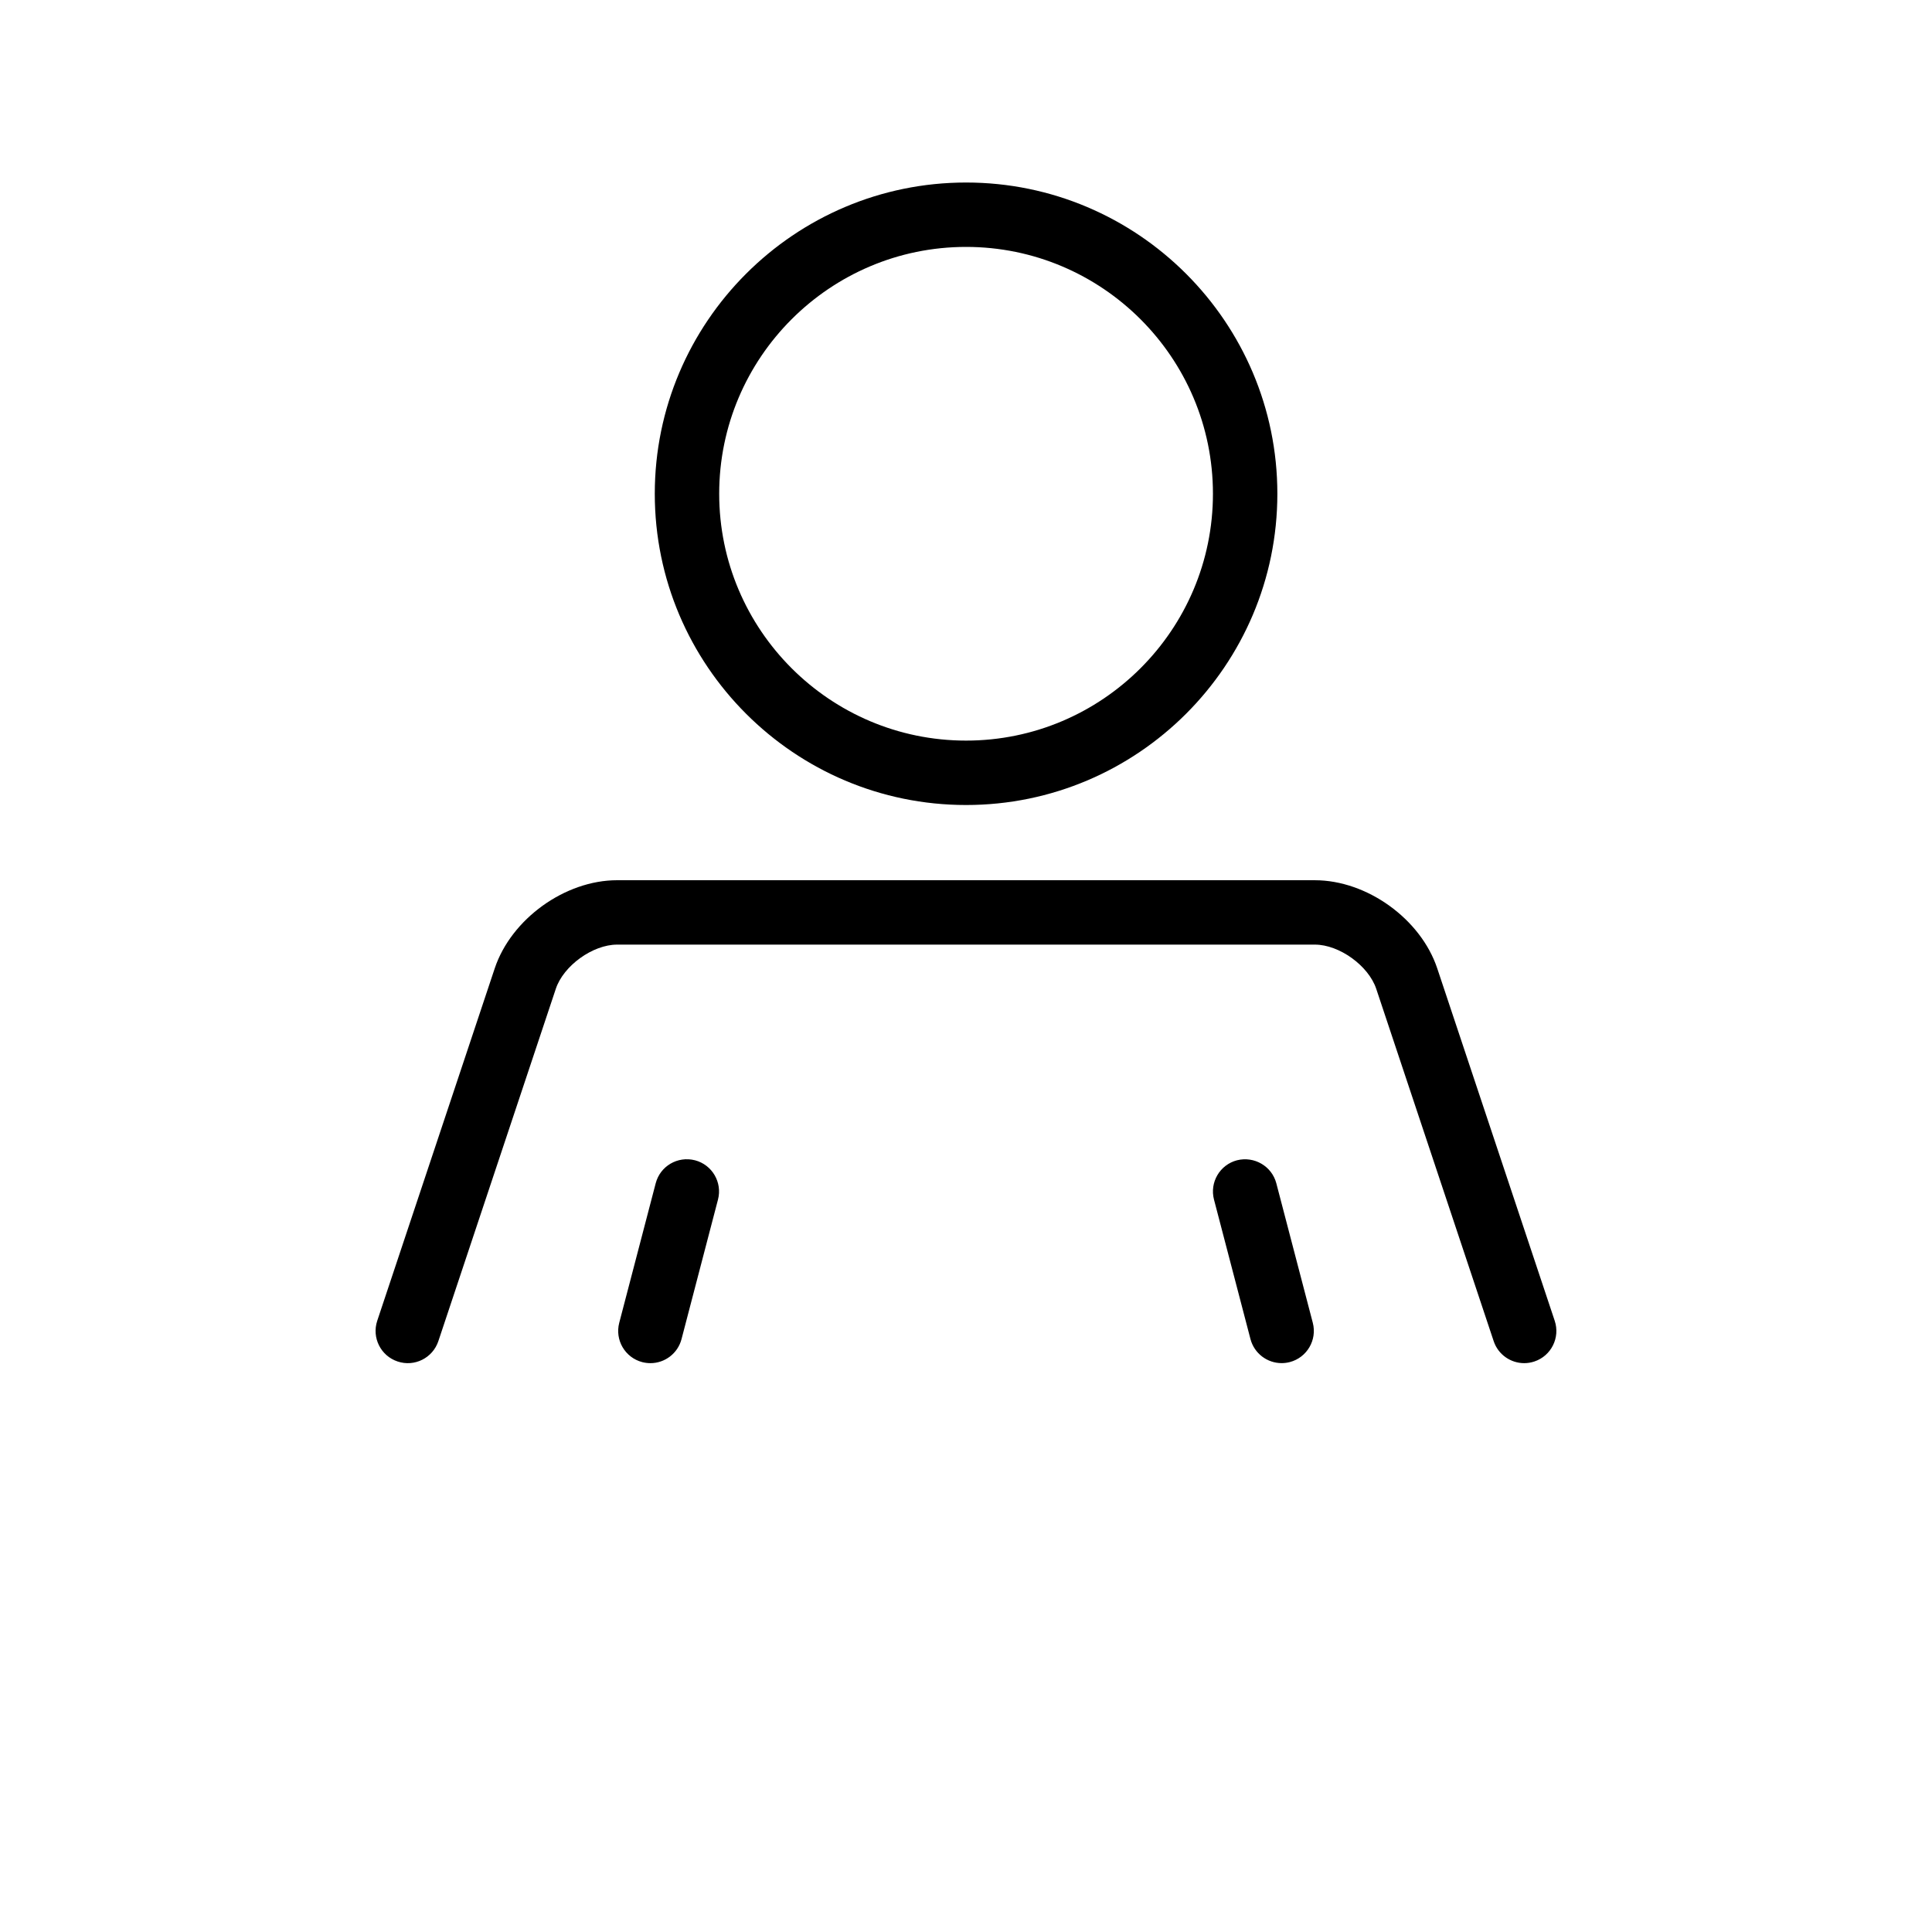
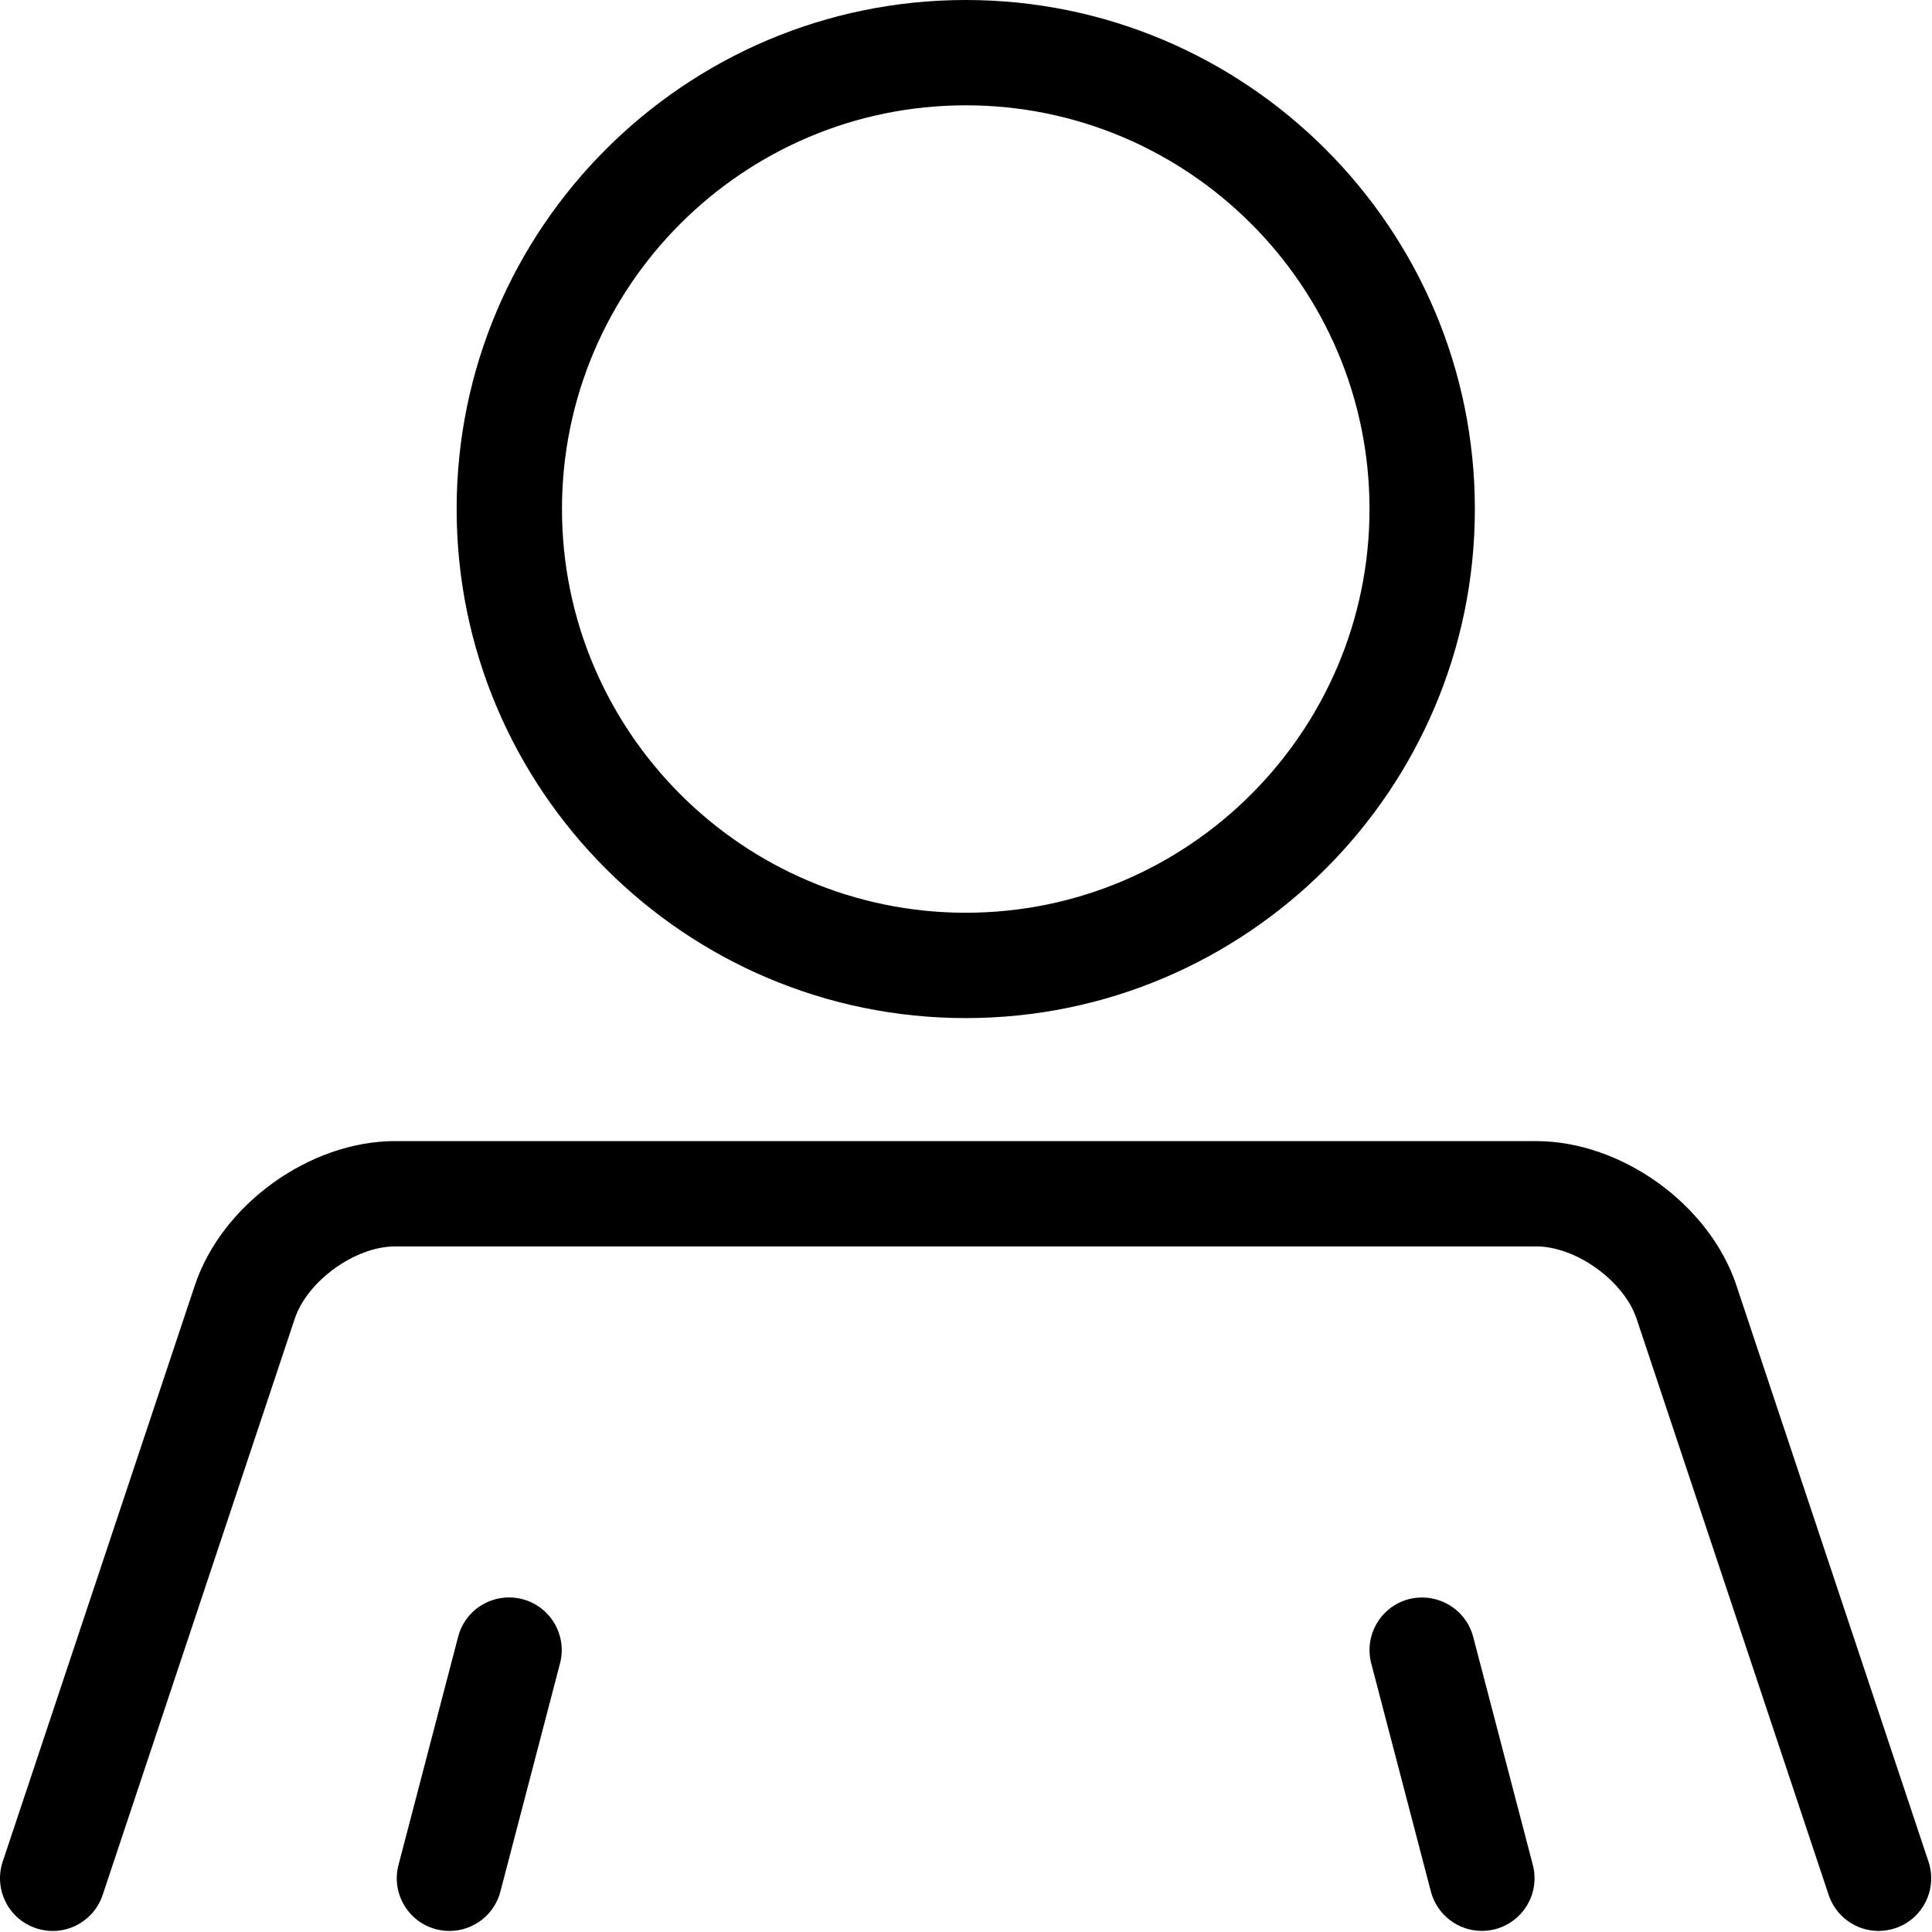
- <svg xmlns="http://www.w3.org/2000/svg" width="700pt" height="700pt" version="1.1" viewBox="0 0 700 700">
-   <g>
-     <path d="m350.03 291.67c-62.191 0-112.79-50.586-112.79-112.77 0-62.184 50.598-112.77 112.79-112.77s112.78 50.586 112.78 112.77c0 62.184-50.586 112.77-112.78 112.77zm0-202.21c-49.328 0-89.453 40.121-89.453 89.438 0 49.312 40.129 89.434 89.453 89.434 49.316 0 89.441-40.121 89.441-89.438 0.004-49.312-40.125-89.434-89.441-89.434zm117.28 404.05c6.231-1.629 9.969-8.008 8.34-14.242l-13.215-50.539c-1.641-6.231-8.008-9.902-14.242-8.34-6.231 1.629-9.969 8.008-8.34 14.242l13.215 50.539c1.379 5.242 6.106 8.715 11.281 8.715 0.977 0.004 1.969-0.125 2.961-0.375zm-220.38-8.328 13.211-50.551c1.629-6.231-2.102-12.613-8.336-14.242-6.289-1.605-12.613 2.117-14.234 8.34l-13.211 50.551c-1.629 6.231 2.102 12.613 8.336 14.242 0.992 0.25 1.984 0.375 2.957 0.375 5.184 0.004 9.91-3.473 11.277-8.715zm309 8.113c6.106-2.027 9.41-8.637 7.371-14.754l-42.555-127.66c-5.969-17.922-25.453-31.957-44.344-31.957l-252.81-0.004c-18.895 0-38.371 14.035-44.348 31.957l-42.562 127.66c-2.039 6.117 1.266 12.727 7.379 14.754 6.125 2.062 12.719-1.266 14.762-7.371l42.559-127.66c2.793-8.375 13.383-16.008 22.211-16.008h252.82c8.828 0 19.414 7.633 22.219 16.008l42.555 127.66c1.629 4.887 6.176 7.977 11.062 7.977 1.215 0 2.457-0.195 3.688-0.605z" />
+ <svg xmlns="http://www.w3.org/2000/svg" width="100%" height="100%" viewBox="0 0 428 428" version="1.1" xml:space="preserve" style="fill-rule:evenodd;clip-rule:evenodd;stroke-linejoin:round;stroke-miterlimit:2;">
+   <g transform="matrix(1,0,0,1,-136.08,-66.13)">
+     <path d="M350.03,291.67C287.839,291.67 237.24,241.084 237.24,178.9C237.24,116.716 287.838,66.13 350.03,66.13C412.222,66.13 462.81,116.716 462.81,178.9C462.81,241.084 412.224,291.67 350.03,291.67ZM350.03,89.46C300.702,89.46 260.577,129.581 260.577,178.898C260.577,228.21 300.706,268.332 350.03,268.332C399.346,268.332 439.471,228.211 439.471,178.894C439.475,129.582 399.346,89.46 350.03,89.46ZM467.31,493.51C473.54,491.881 477.279,485.502 475.65,479.268L462.435,428.729C460.794,422.498 454.427,418.827 448.193,420.389C441.962,422.018 438.224,428.397 439.853,434.631L453.068,485.17C454.447,490.412 459.173,493.885 464.349,493.885C465.326,493.889 466.318,493.76 467.31,493.51L467.31,493.51ZM246.93,485.182L260.141,434.631C261.77,428.4 258.039,422.018 251.805,420.389C245.516,418.783 239.192,422.506 237.571,428.729L224.36,479.28C222.731,485.51 226.462,491.893 232.696,493.522C233.688,493.772 234.68,493.897 235.653,493.897C240.837,493.901 245.563,490.424 246.93,485.182ZM555.93,493.295C562.036,491.268 565.34,484.658 563.301,478.541L520.746,350.881C514.777,332.959 495.293,318.924 476.402,318.924L223.592,318.92C204.697,318.92 185.221,332.955 179.244,350.877L136.682,478.537C134.643,484.654 137.948,491.264 144.061,493.291C150.186,495.354 156.78,492.026 158.823,485.92L201.382,358.26C204.175,349.885 214.765,342.252 223.593,342.252L476.413,342.252C485.241,342.252 495.827,349.885 498.632,358.26L541.187,485.92C542.816,490.807 547.363,493.897 552.249,493.897C553.464,493.897 554.706,493.701 555.936,493.291L555.93,493.295Z" style="fill-rule:nonzero;" />
  </g>
</svg>
